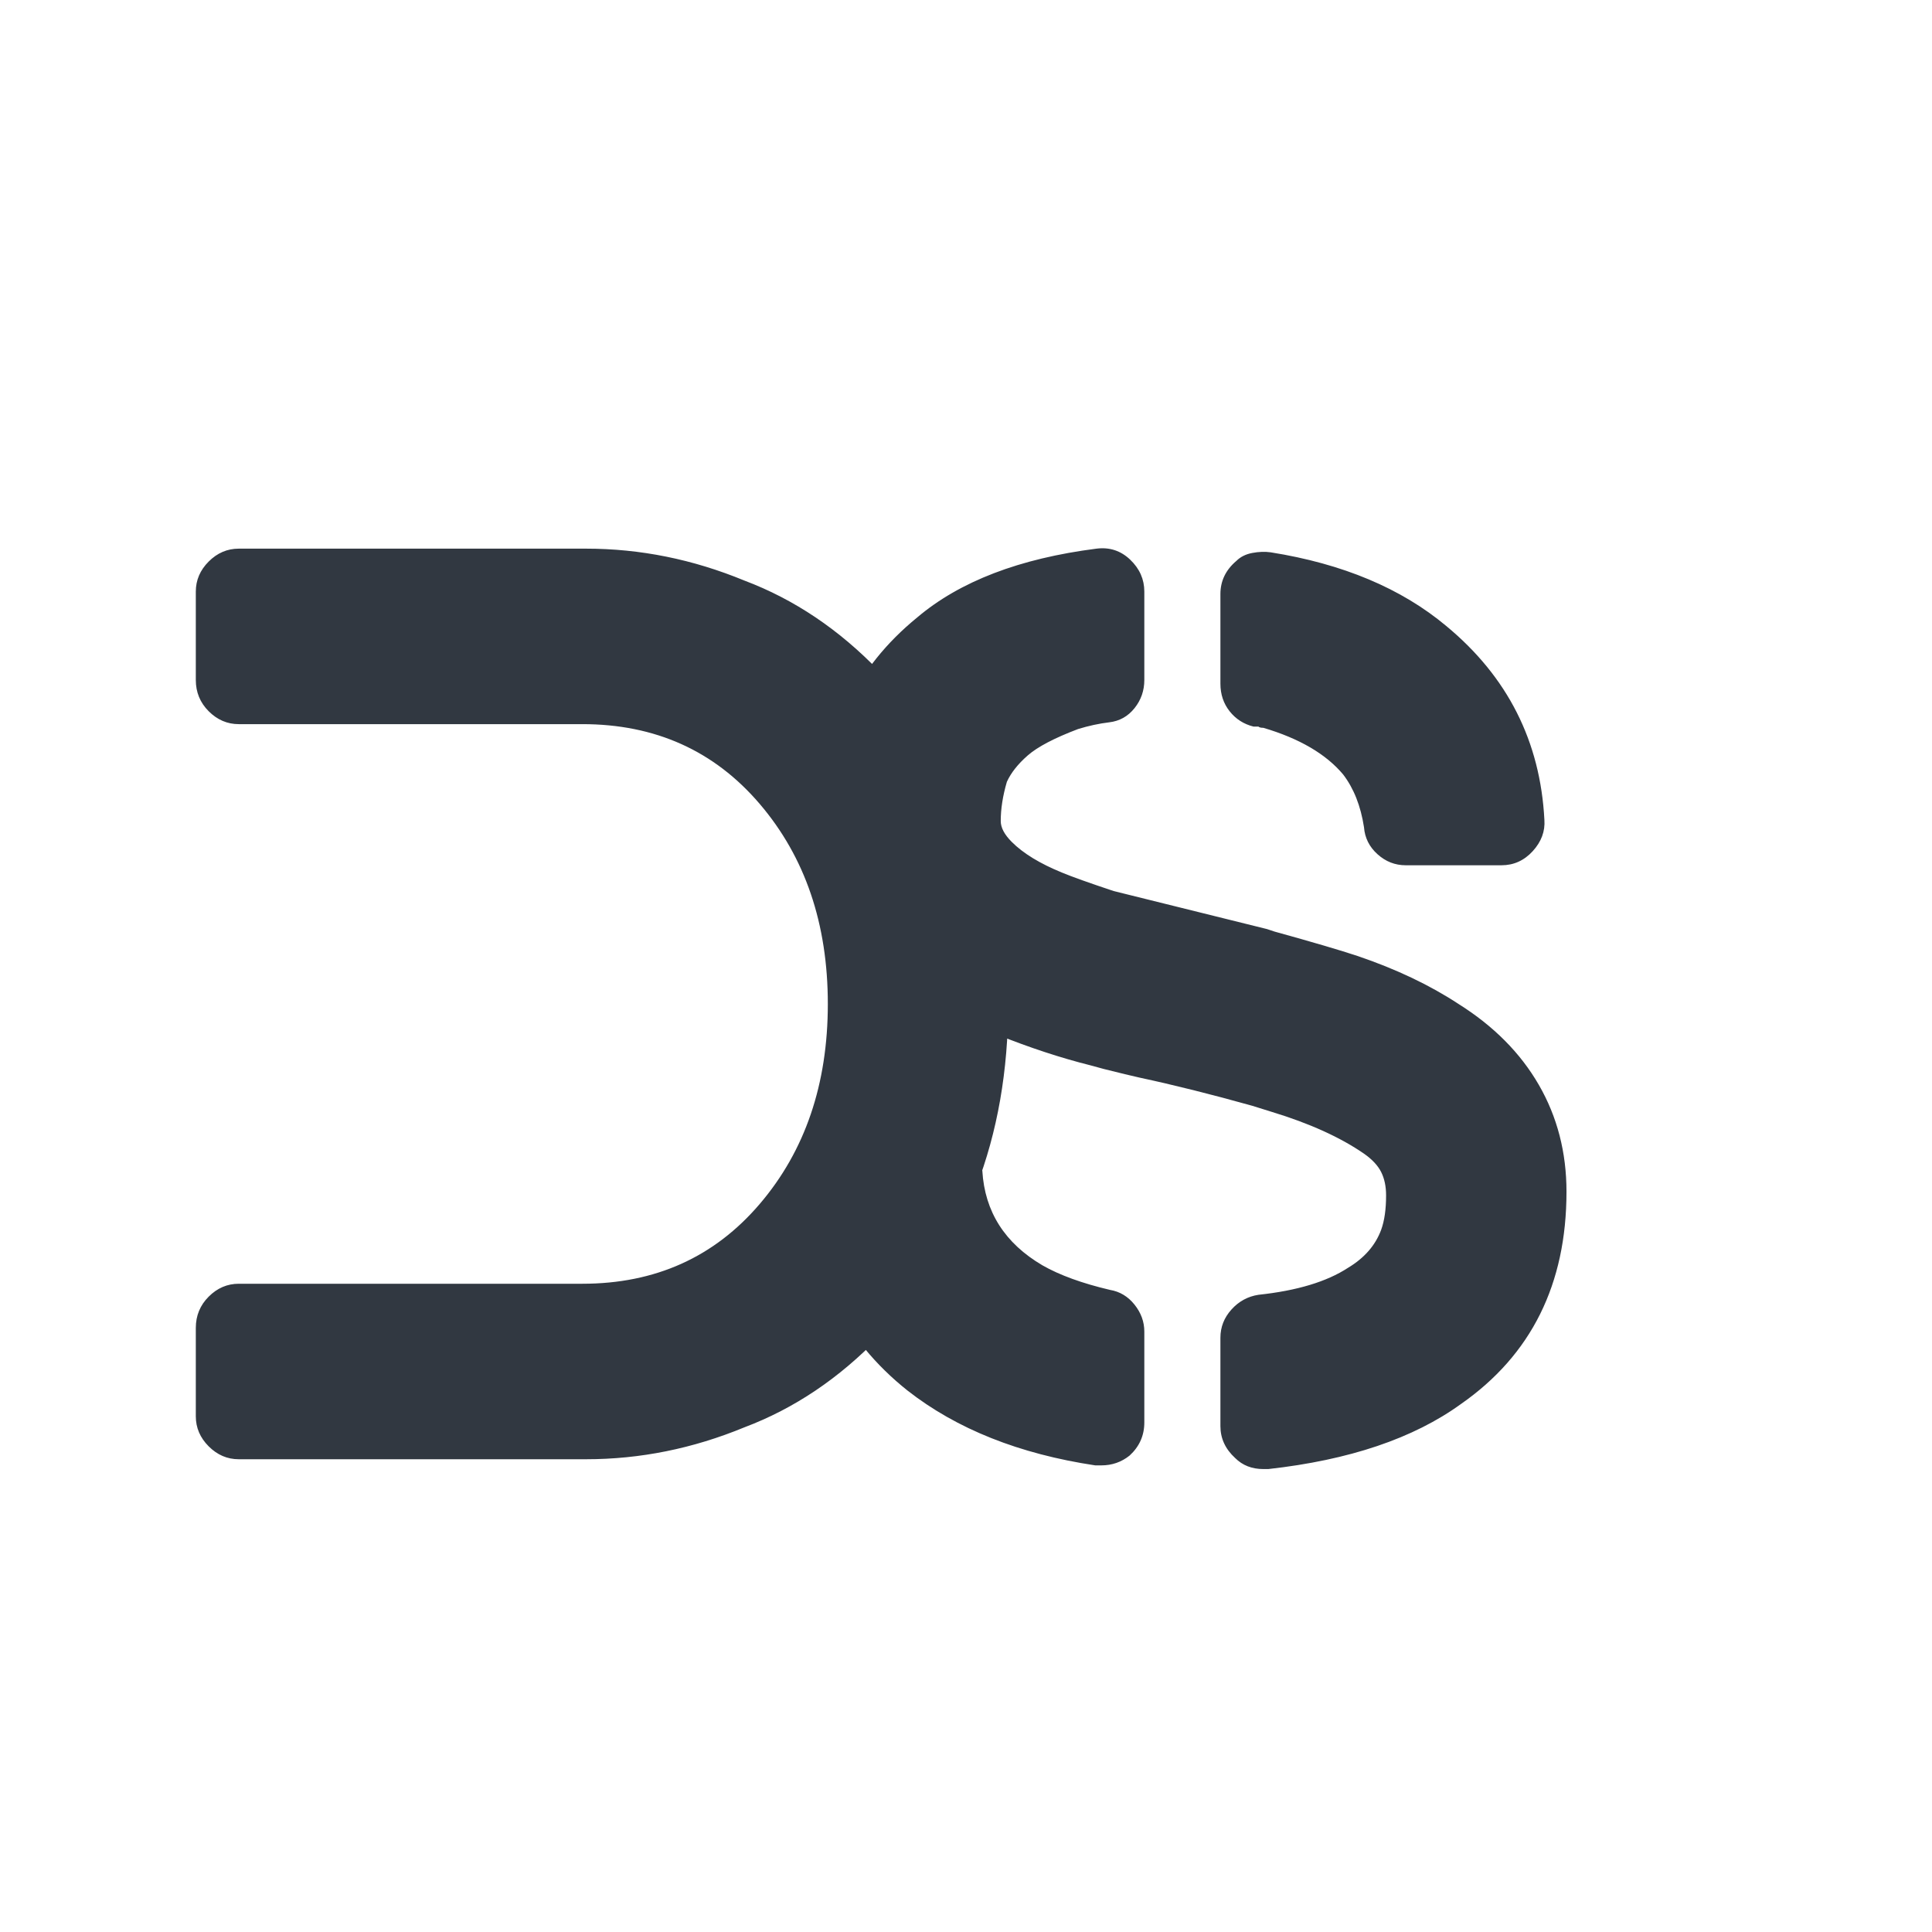
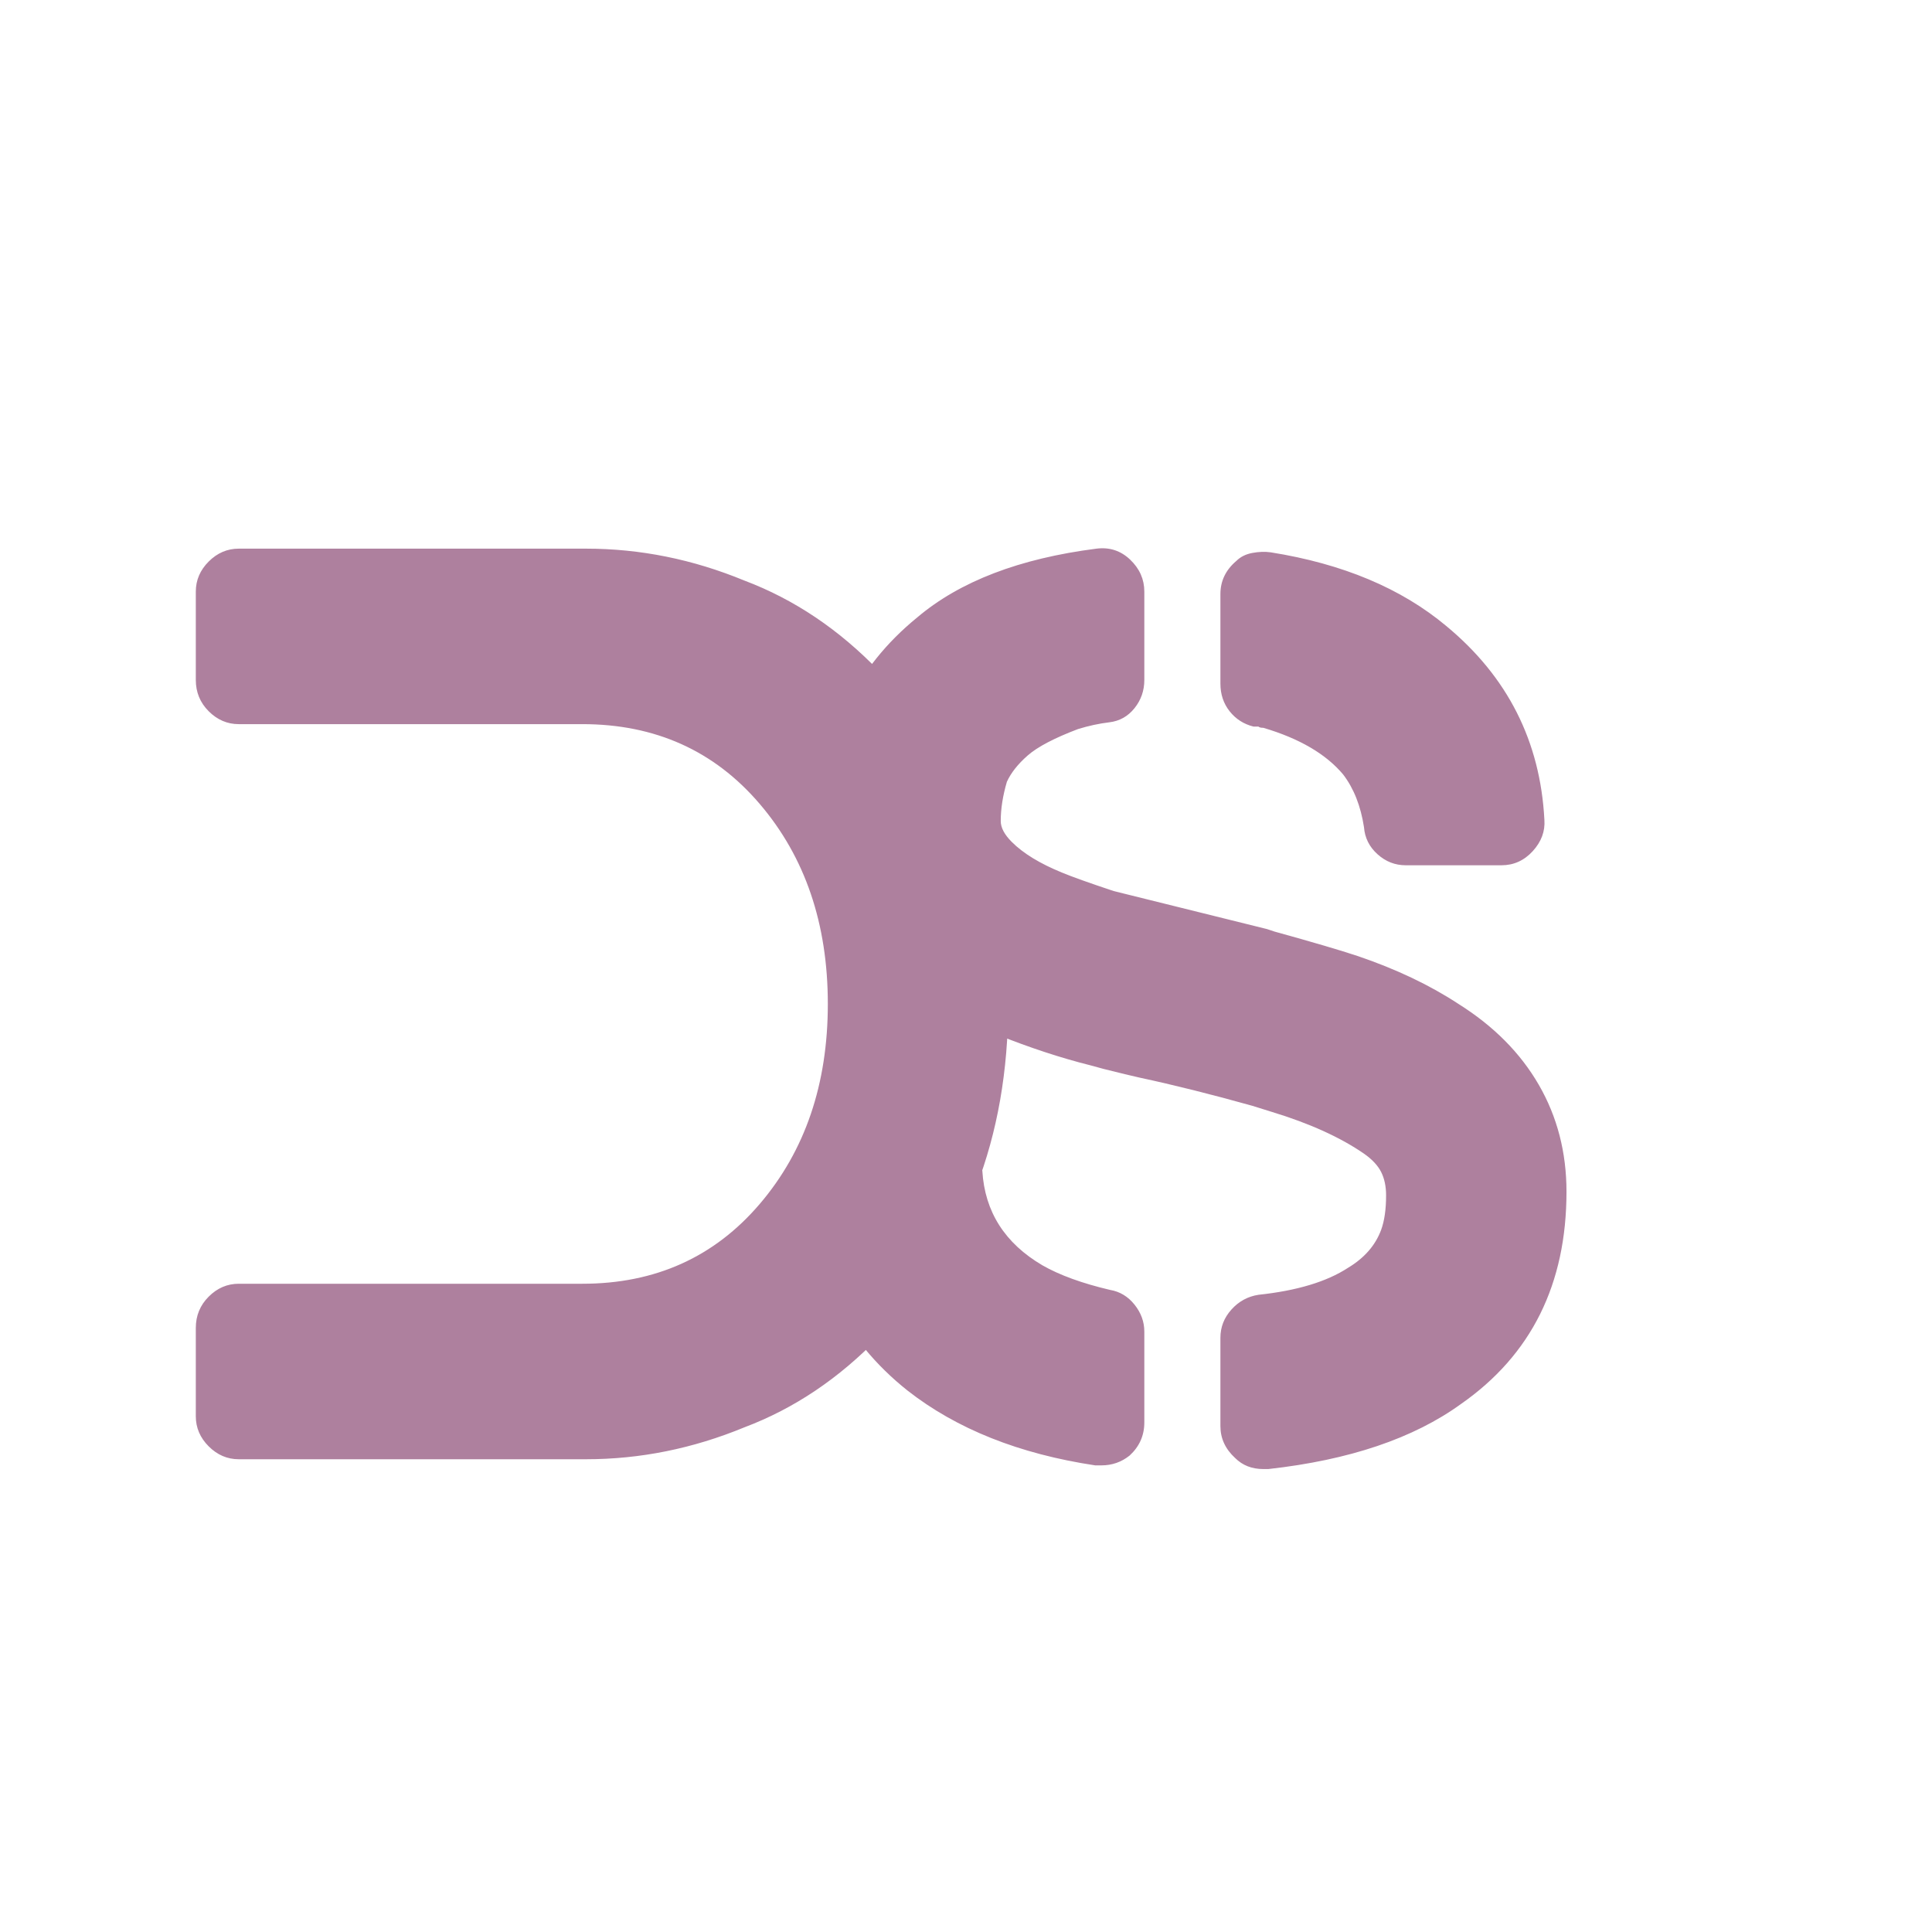
<svg xmlns="http://www.w3.org/2000/svg" version="1.1" width="800" zoomAndPan="magnify" viewBox="0 0 800 800" height="800" preserveAspectRatio="xMidYMid meet">
  <g transform="scale(8.108108) translate(10, 10)">
    <defs id="SvgjsDefs1114" />
-     <g id="SvgjsG1116" featureKey="monogramFeature-0" transform="matrix(3.133674,0,0,3.133674,-5.076552,2.350933)" fill="#313841">
+     <g id="SvgjsG1116" featureKey="monogramFeature-0" transform="matrix(3.133674,0,0,3.133674,-5.076552,2.350933)" fill="#ae809e">
      <path d="M10.56 5.52 q1.22 0.46 2.2 1.48 q2.1 2.12 2.1 5.41 t-2.1 5.43 q-0.98 1.02 -2.2 1.48 q-1.26 0.52 -2.58 0.52 l-5.66 0 q-0.28 0 -0.49 -0.21 t-0.21 -0.49 l0 -1.44 q0 -0.3 0.21 -0.51 t0.49 -0.21 l5.6 0 q1.78 0 2.89 -1.3 t1.11 -3.26 t-1.11 -3.26 t-2.89 -1.3 l-5.6 0 q-0.28 0 -0.49 -0.21 t-0.21 -0.51 l0 -1.44 q0 -0.28 0.21 -0.49 t0.49 -0.21 l5.66 0 q1.32 0 2.58 0.52 z M22.198 12.42 q0.86 0.54 1.31 1.32 t0.45 1.74 q0 2.26 -1.72 3.46 q-1.16 0.84 -3.14 1.06 l-0.08 0 q-0.28 0 -0.46 -0.18 q-0.24 -0.22 -0.24 -0.52 l0 -1.44 q0 -0.26 0.18 -0.46 t0.44 -0.24 q0.94 -0.1 1.46 -0.44 q0.4 -0.24 0.54 -0.62 q0.08 -0.22 0.08 -0.56 q0 -0.22 -0.08 -0.38 t-0.28 -0.3 q-0.58 -0.4 -1.5 -0.68 l-0.32 -0.1 q-1 -0.28 -1.84 -0.46 q-0.18 -0.04 -0.58 -0.14 l-0.22 -0.06 q-0.72 -0.18 -1.52 -0.5 q-1.18 -0.5 -1.94 -1.26 q-0.88 -0.88 -0.88 -2.32 q0 -1.98 1.52 -3.22 q1.04 -0.88 2.92 -1.12 q0.32 -0.04 0.55 0.18 t0.23 0.52 l0 1.44 q0 0.26 -0.16 0.46 t-0.41 0.23 t-0.51 0.11 q-0.58 0.22 -0.82 0.43 t-0.34 0.43 q-0.1 0.34 -0.1 0.64 q0 0.16 0.18 0.34 q0.28 0.28 0.82 0.5 q0.24 0.1 0.84 0.3 l2.5 0.62 l0.12 0.04 q0.94 0.26 1.36 0.4 q0.94 0.32 1.64 0.78 z M18.858 7.9 q-0.24 -0.06 -0.39 -0.25 t-0.15 -0.45 l0 -1.46 q0 -0.32 0.26 -0.54 q0.1 -0.1 0.26 -0.13 t0.3 -0.01 q1.76 0.28 2.86 1.2 q1.5 1.24 1.6 3.16 q0.02 0.28 -0.19 0.51 t-0.51 0.23 l-1.56 0 q-0.26 0 -0.46 -0.18 t-0.22 -0.44 q-0.08 -0.52 -0.34 -0.86 q-0.42 -0.5 -1.3 -0.76 q-0.06 0 -0.08 -0.02 l-0.08 0 z M16.518 17.08 q0.24 0.04 0.4 0.24 t0.16 0.44 l0 1.48 q0 0.32 -0.24 0.54 q-0.2 0.16 -0.46 0.16 l-0.1 0 q-1.86 -0.28 -3.06 -1.22 q-1.56 -1.24 -1.76 -3.46 q-0.04 -0.32 0.18 -0.55 t0.52 -0.23 l1.58 0 q0.28 0 0.48 0.19 t0.22 0.47 q0.06 1 0.98 1.54 q0.42 0.24 1.1 0.4 z" />
    </g>
  </g>
</svg>
